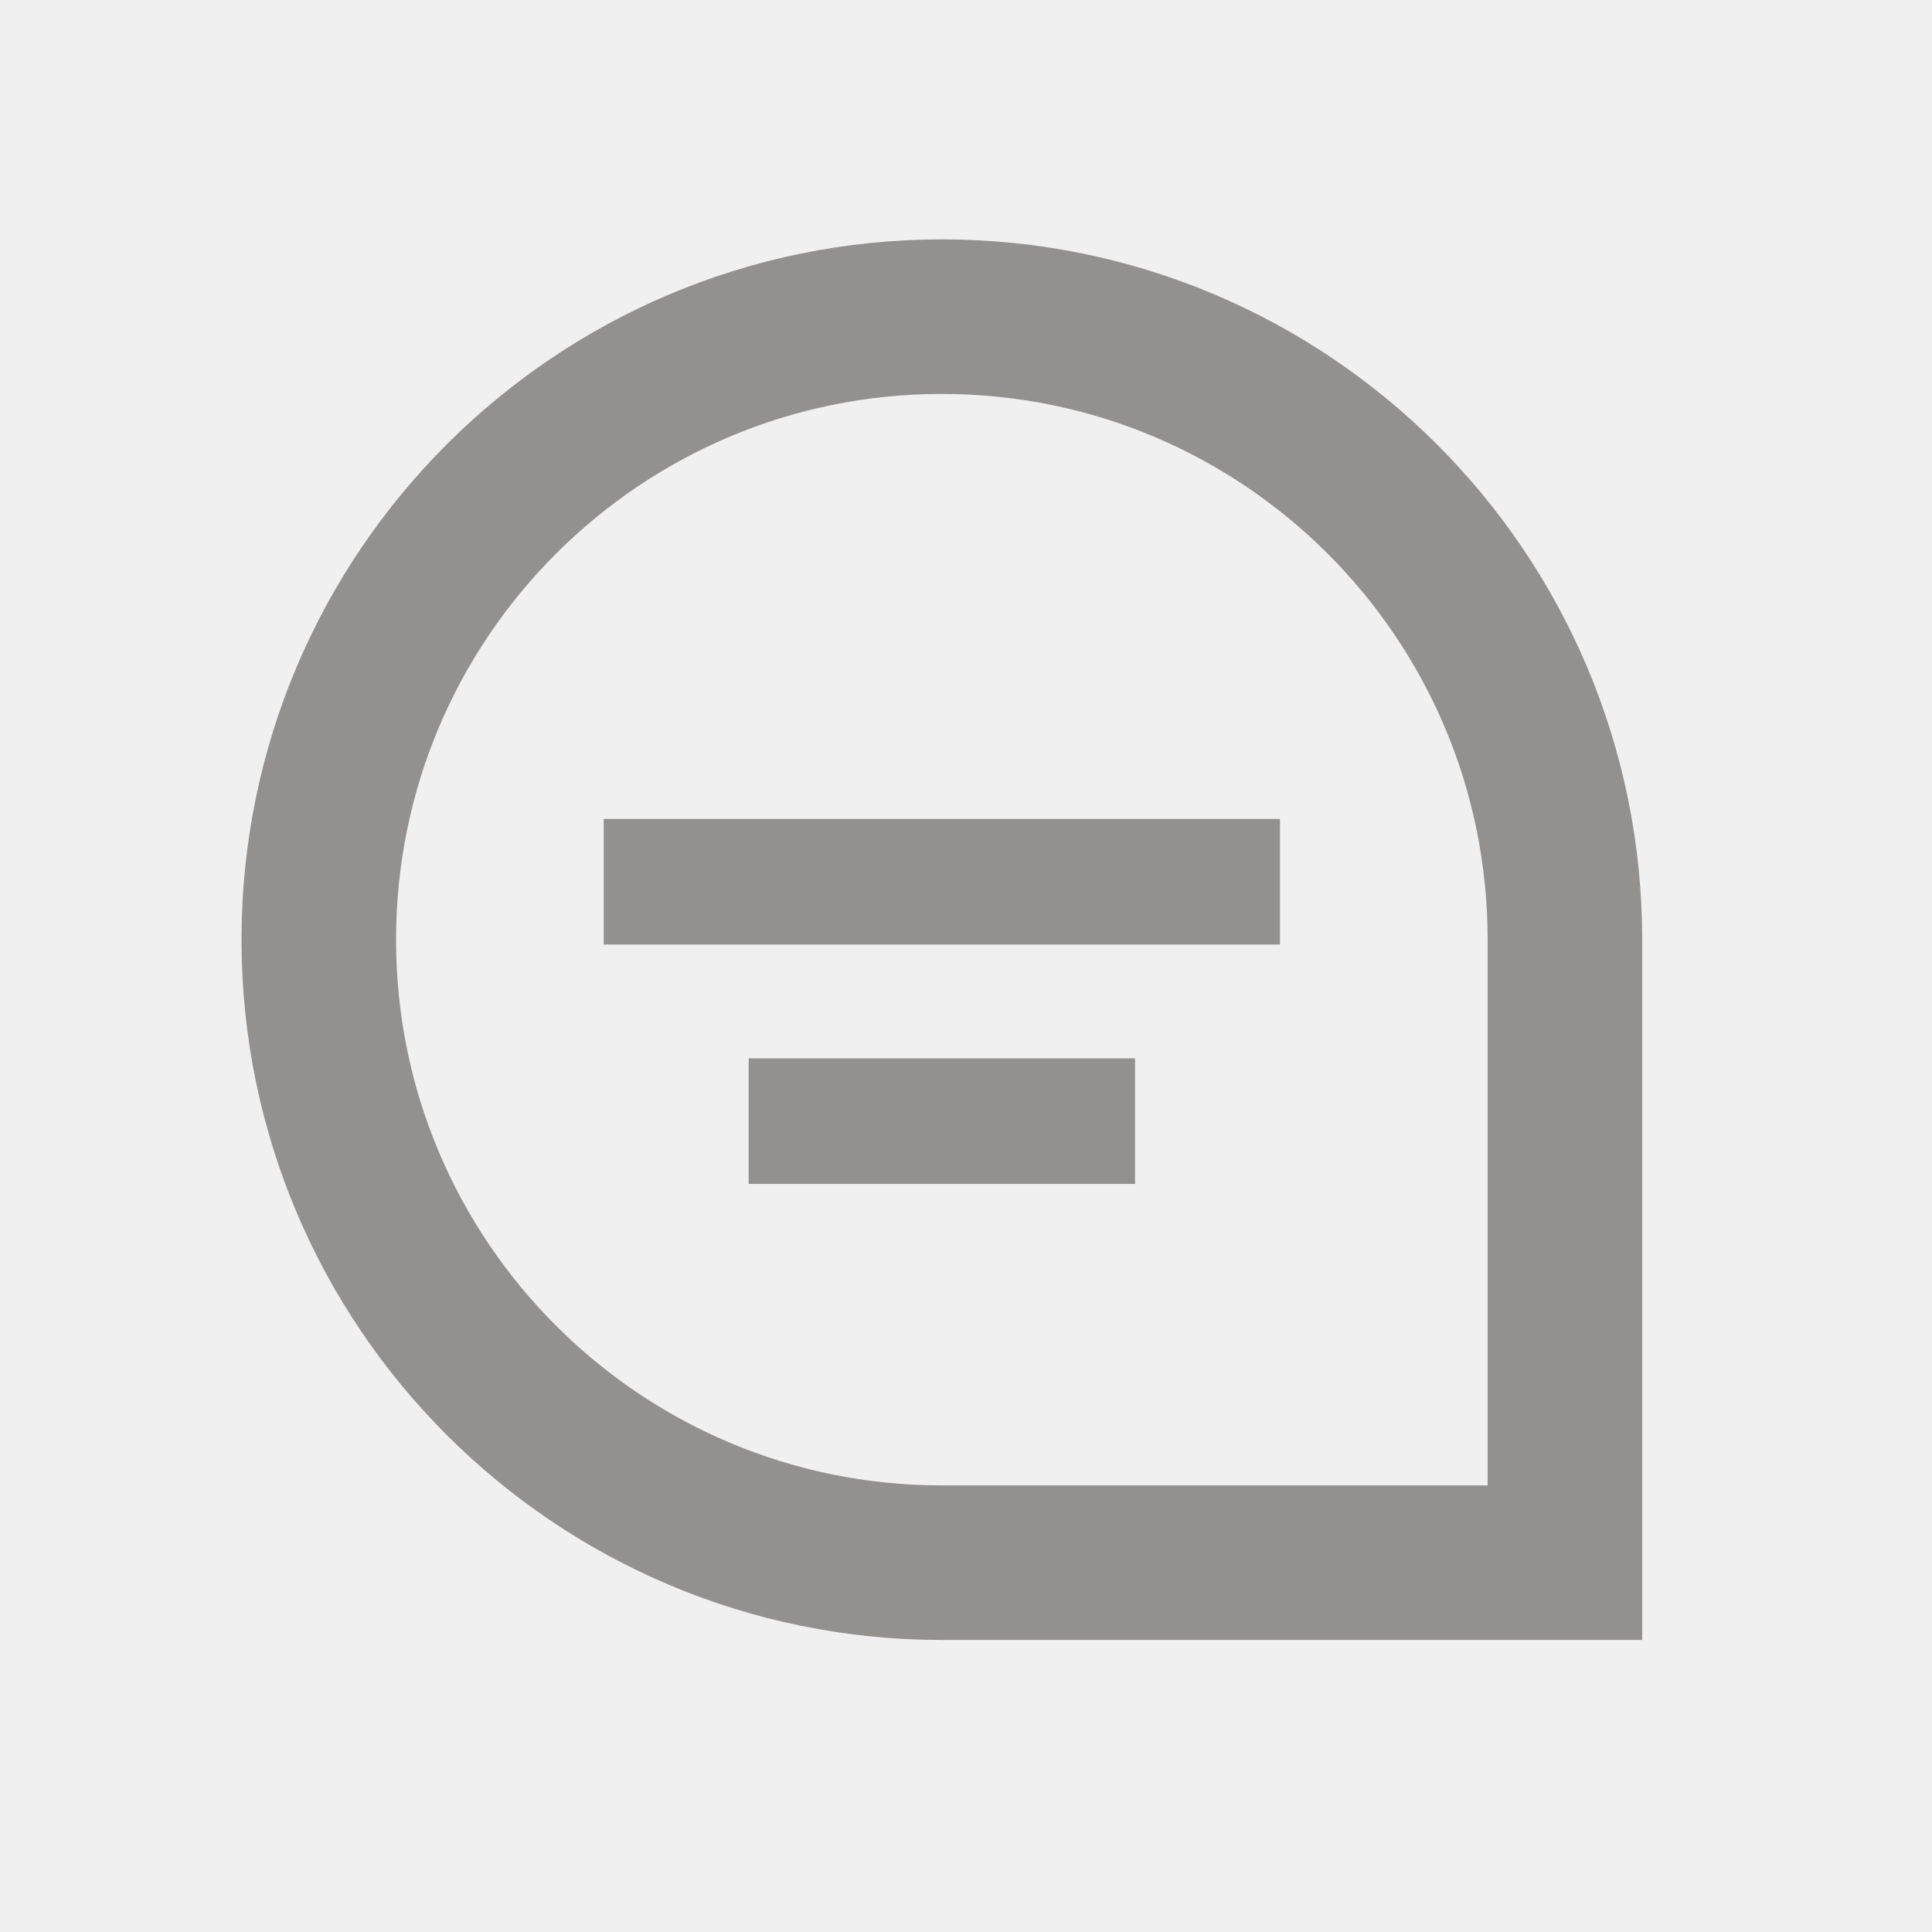
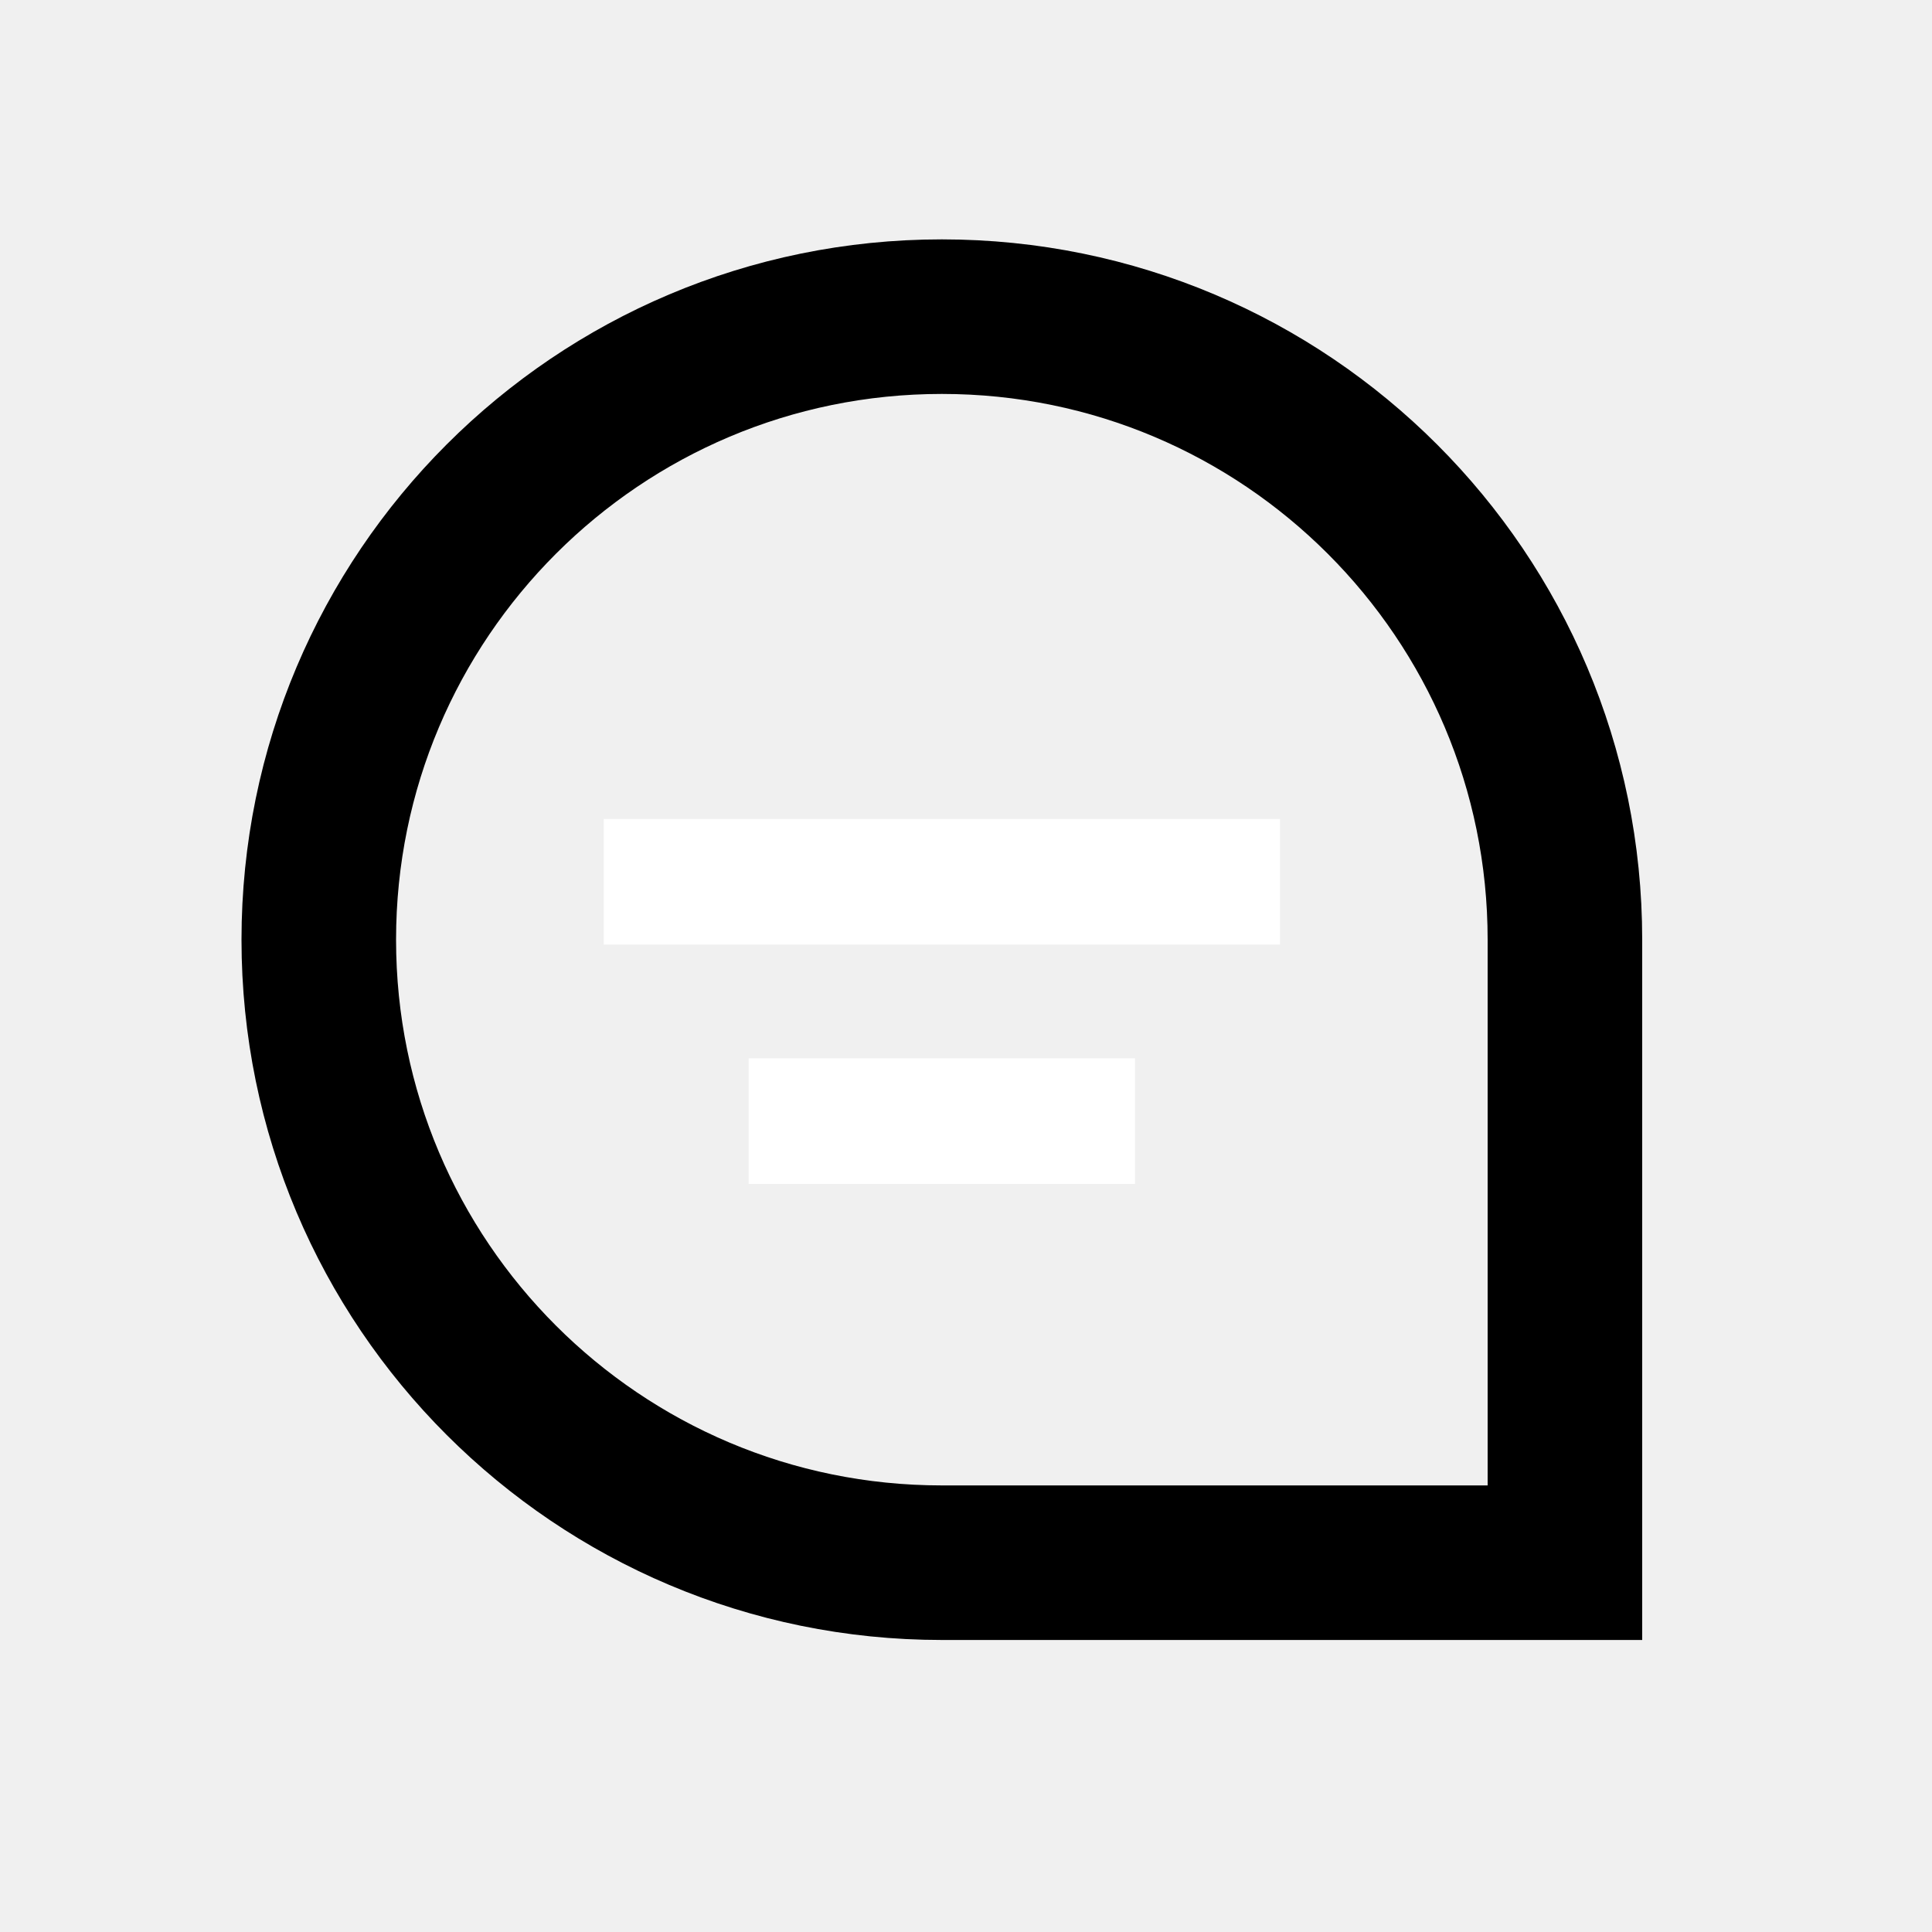
<svg xmlns="http://www.w3.org/2000/svg" width="20" height="20" fill="none" viewBox="0 0 20 20">
-   <path stroke="#939090" stroke-width="1.6" d="M3.3 9.728C3.3 6.165 6.188 3.278 9.75 3.278C13.312 3.278 16.2 6.165 16.2 9.728L16.2 16.177L9.75 16.177C6.188 16.177 3.3 13.29 3.3 9.728Z" />
-   <rect width="7" height="1.3" x="6.25" y="8.478" fill="#939090" />
-   <rect width="4" height="1.3" x="7.75" y="10.956" fill="#939090" />
+   <path stroke="currentColor" stroke-width="1.6" d="M3.3 9.728C3.3 6.165 6.188 3.278 9.75 3.278C13.312 3.278 16.2 6.165 16.2 9.728L16.2 16.177L9.75 16.177C6.188 16.177 3.3 13.29 3.3 9.728Z" />
+   <rect width="7" height="1.3" x="6.25" y="8.478" fill="#fff" />
+   <rect width="4" height="1.3" x="7.75" y="10.956" fill="#fff" />
</svg>
